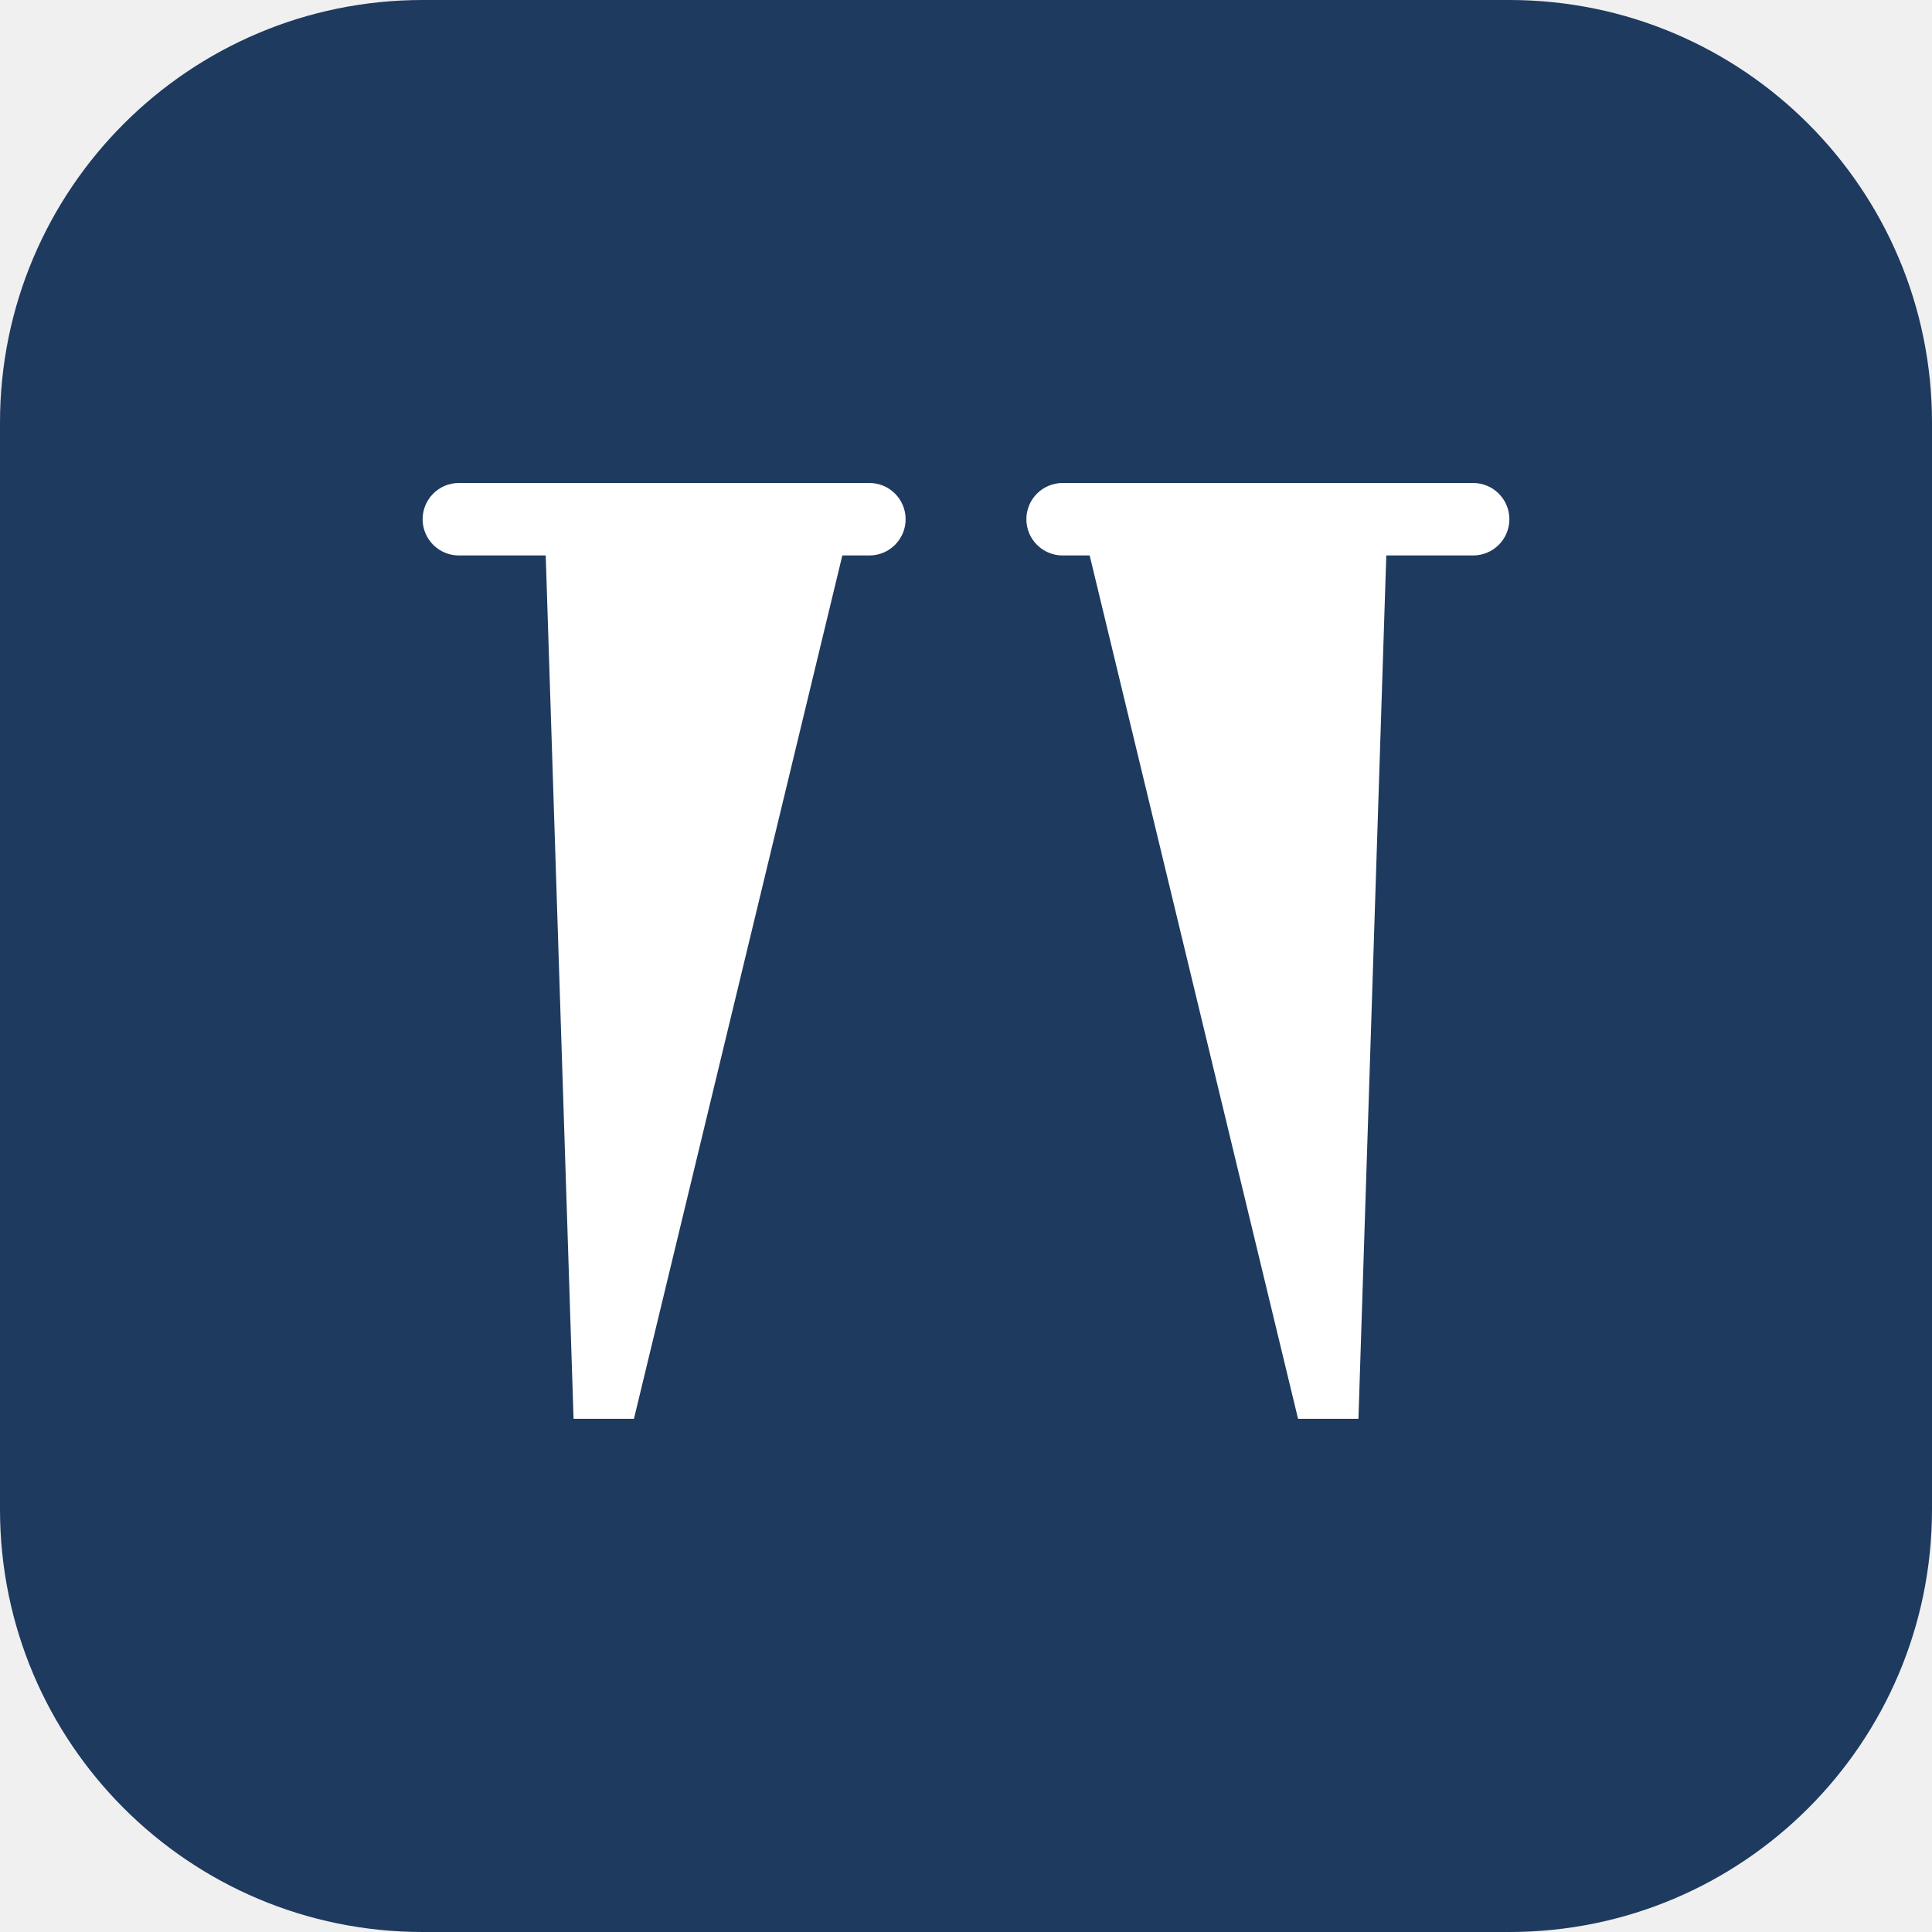
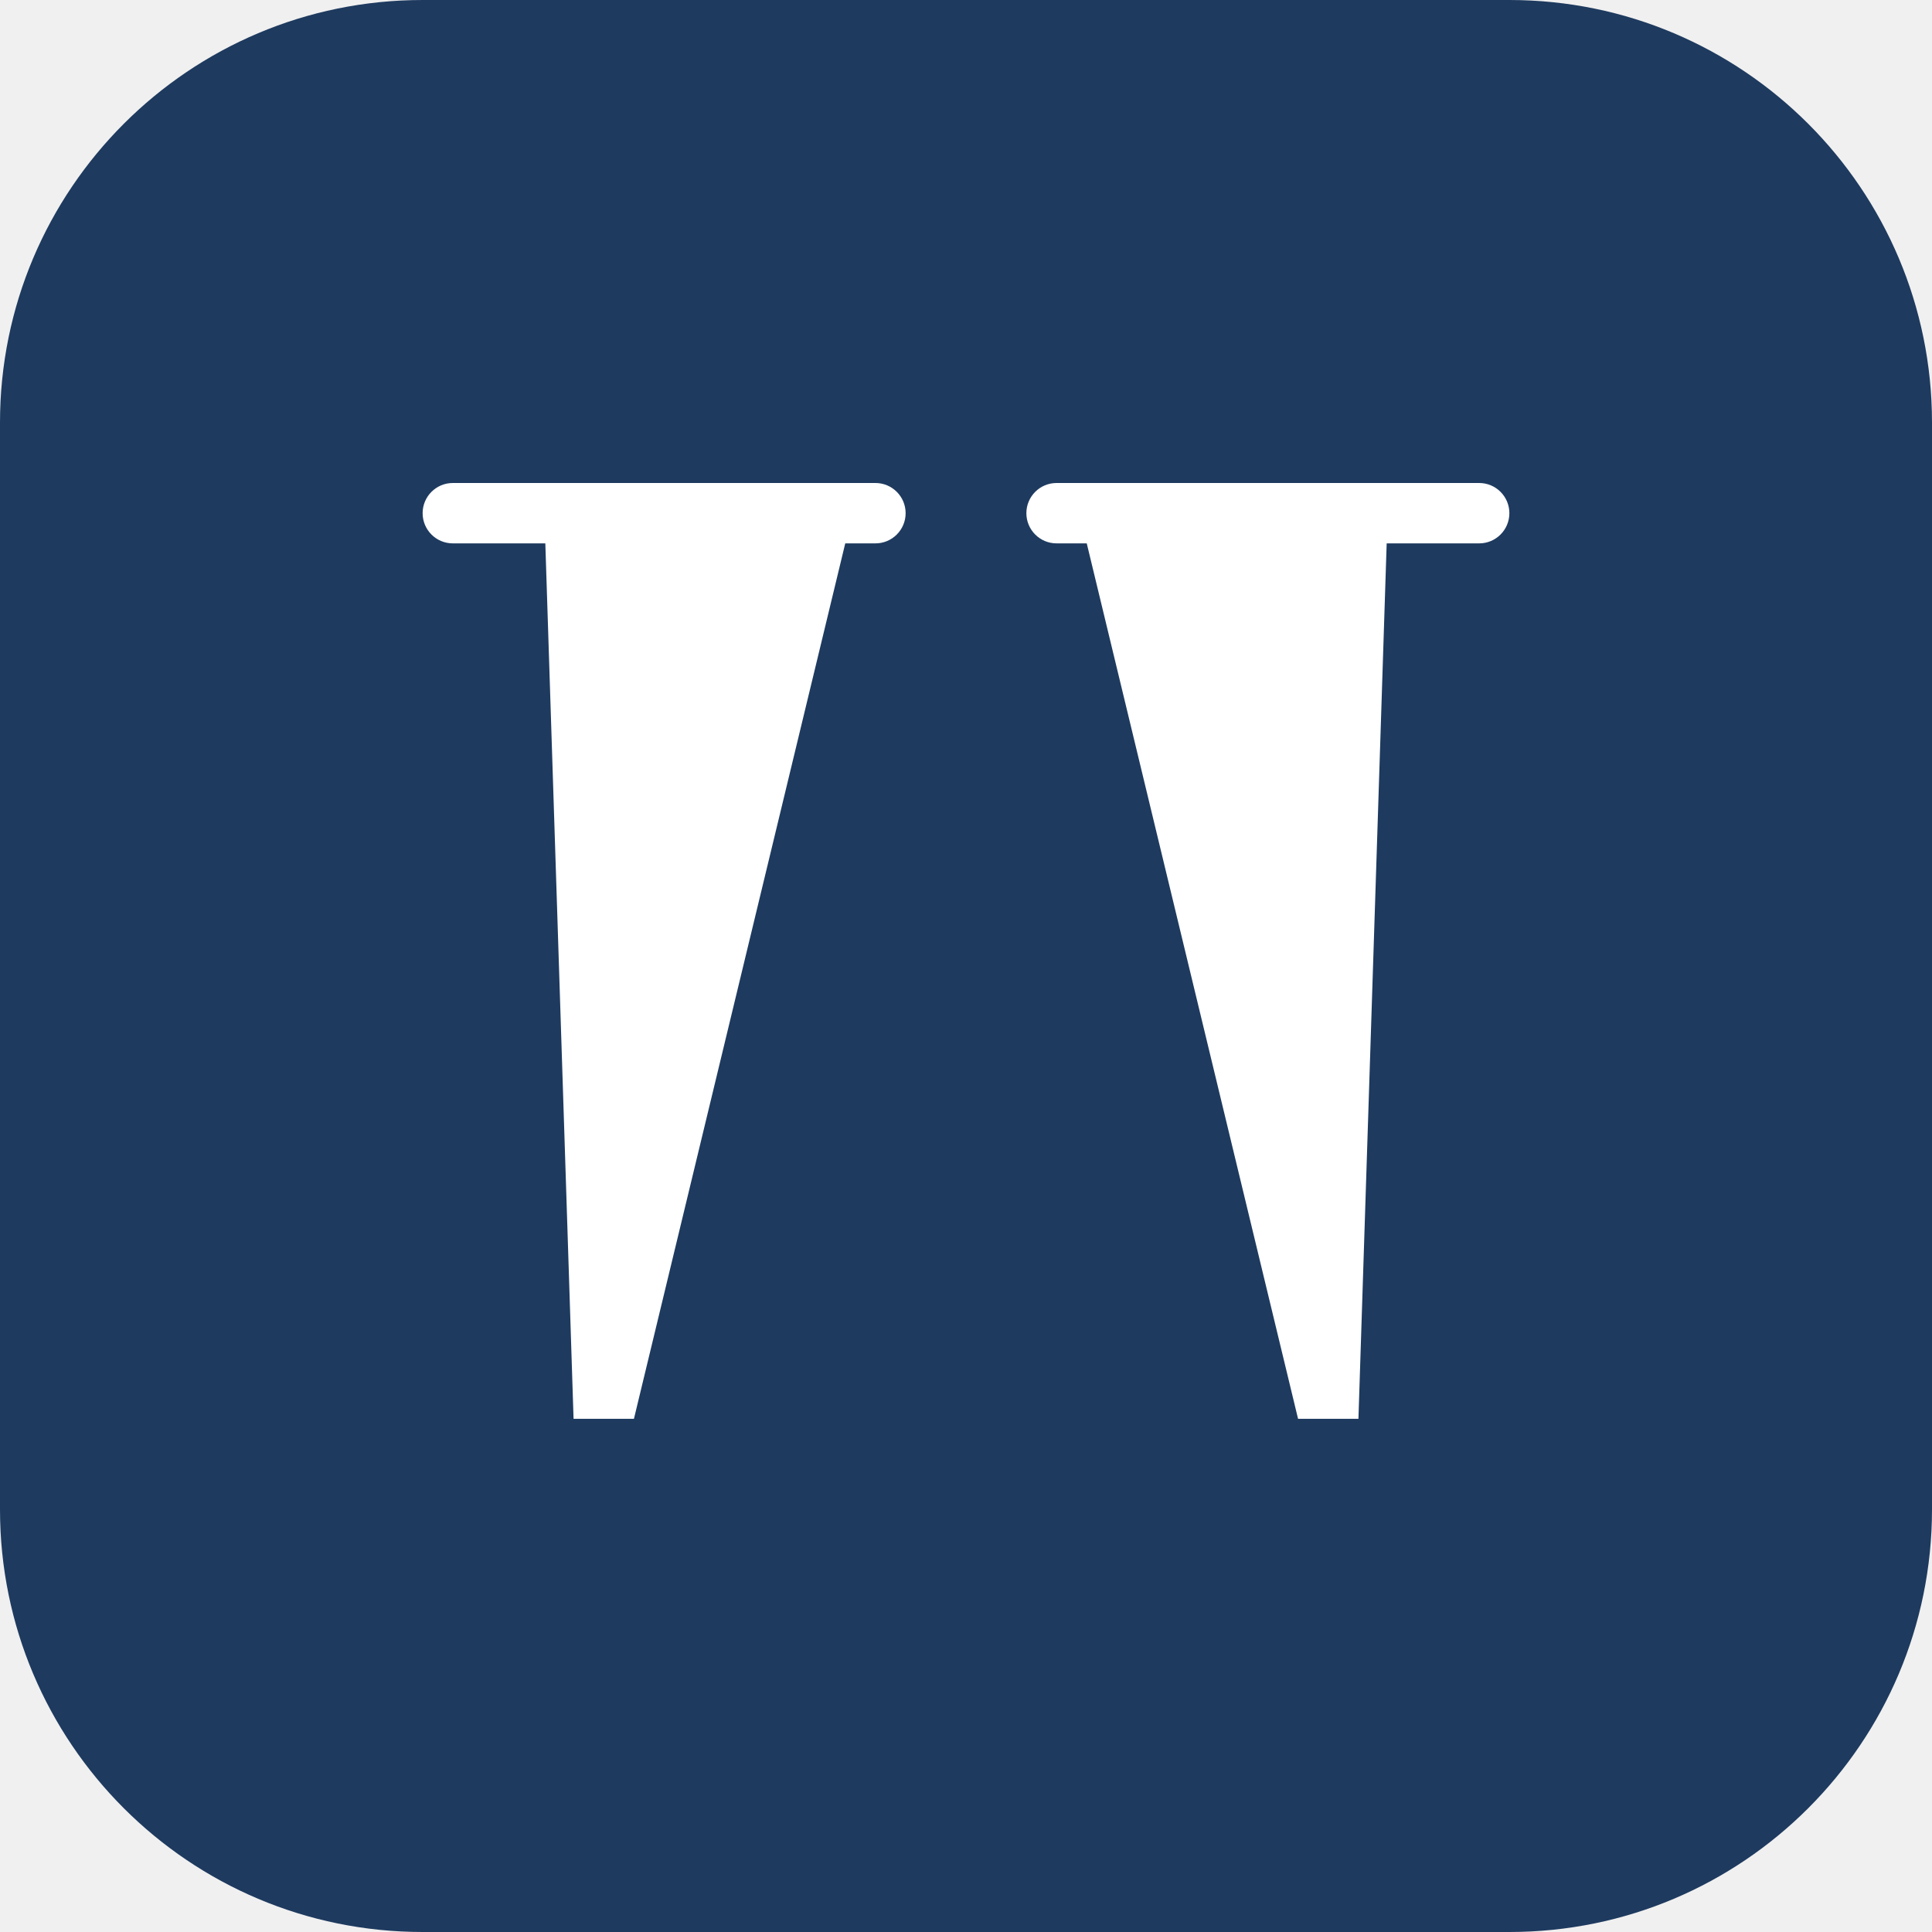
<svg xmlns="http://www.w3.org/2000/svg" viewBox="0 0 32 32">
  <rect width="32" height="32" rx="7" fill="#1e3a5f" />
  <path d="M9 8h4.5l.5 1-3.5 14.5h-1L9 8Zm14 0h-4.5l-.5 1 3.5 14.5h1L23 8Z" fill="#fff" />
-   <rect x="7" y="8" width="8" height="1.2" rx=".6" fill="#fff" />
-   <rect x="17" y="8" width="8" height="1.2" rx=".6" fill="#fff" />
+   <rect x="7" y="8" width="8" height="1" rx=".5" fill="#fff" />
+   <rect x="17" y="8" width="8" height="1" rx=".5" fill="#fff" />
</svg>
